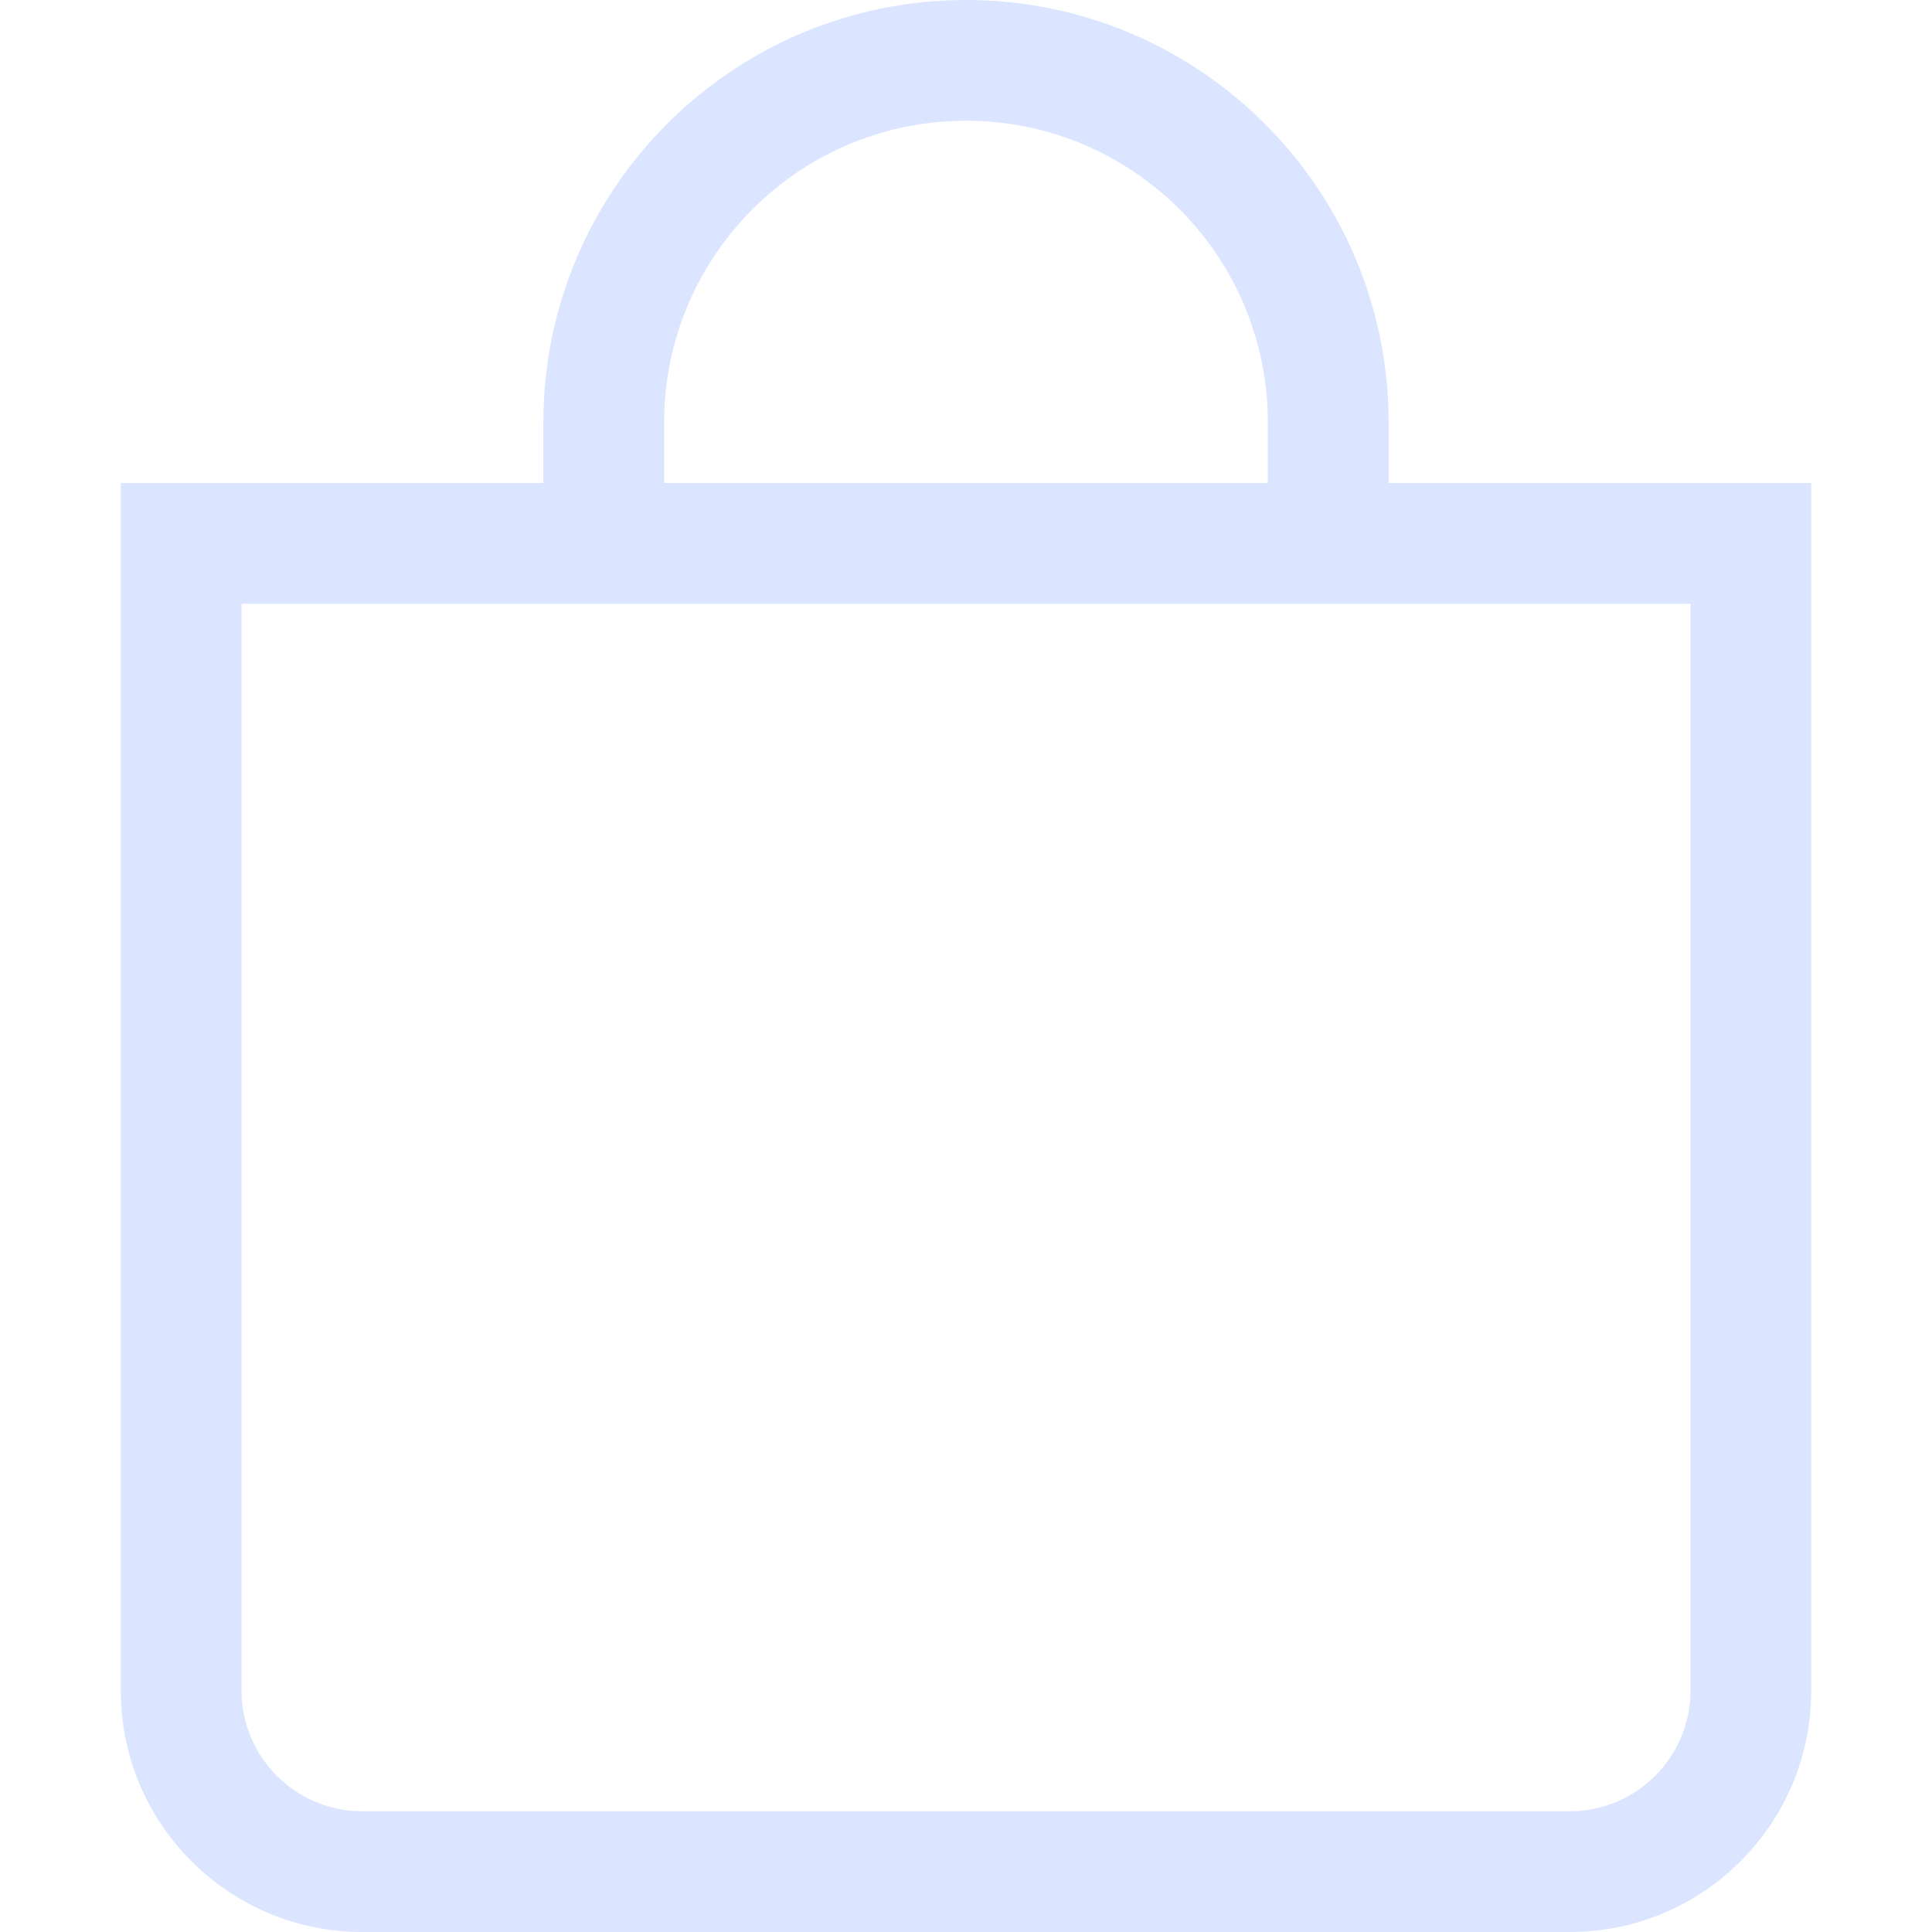
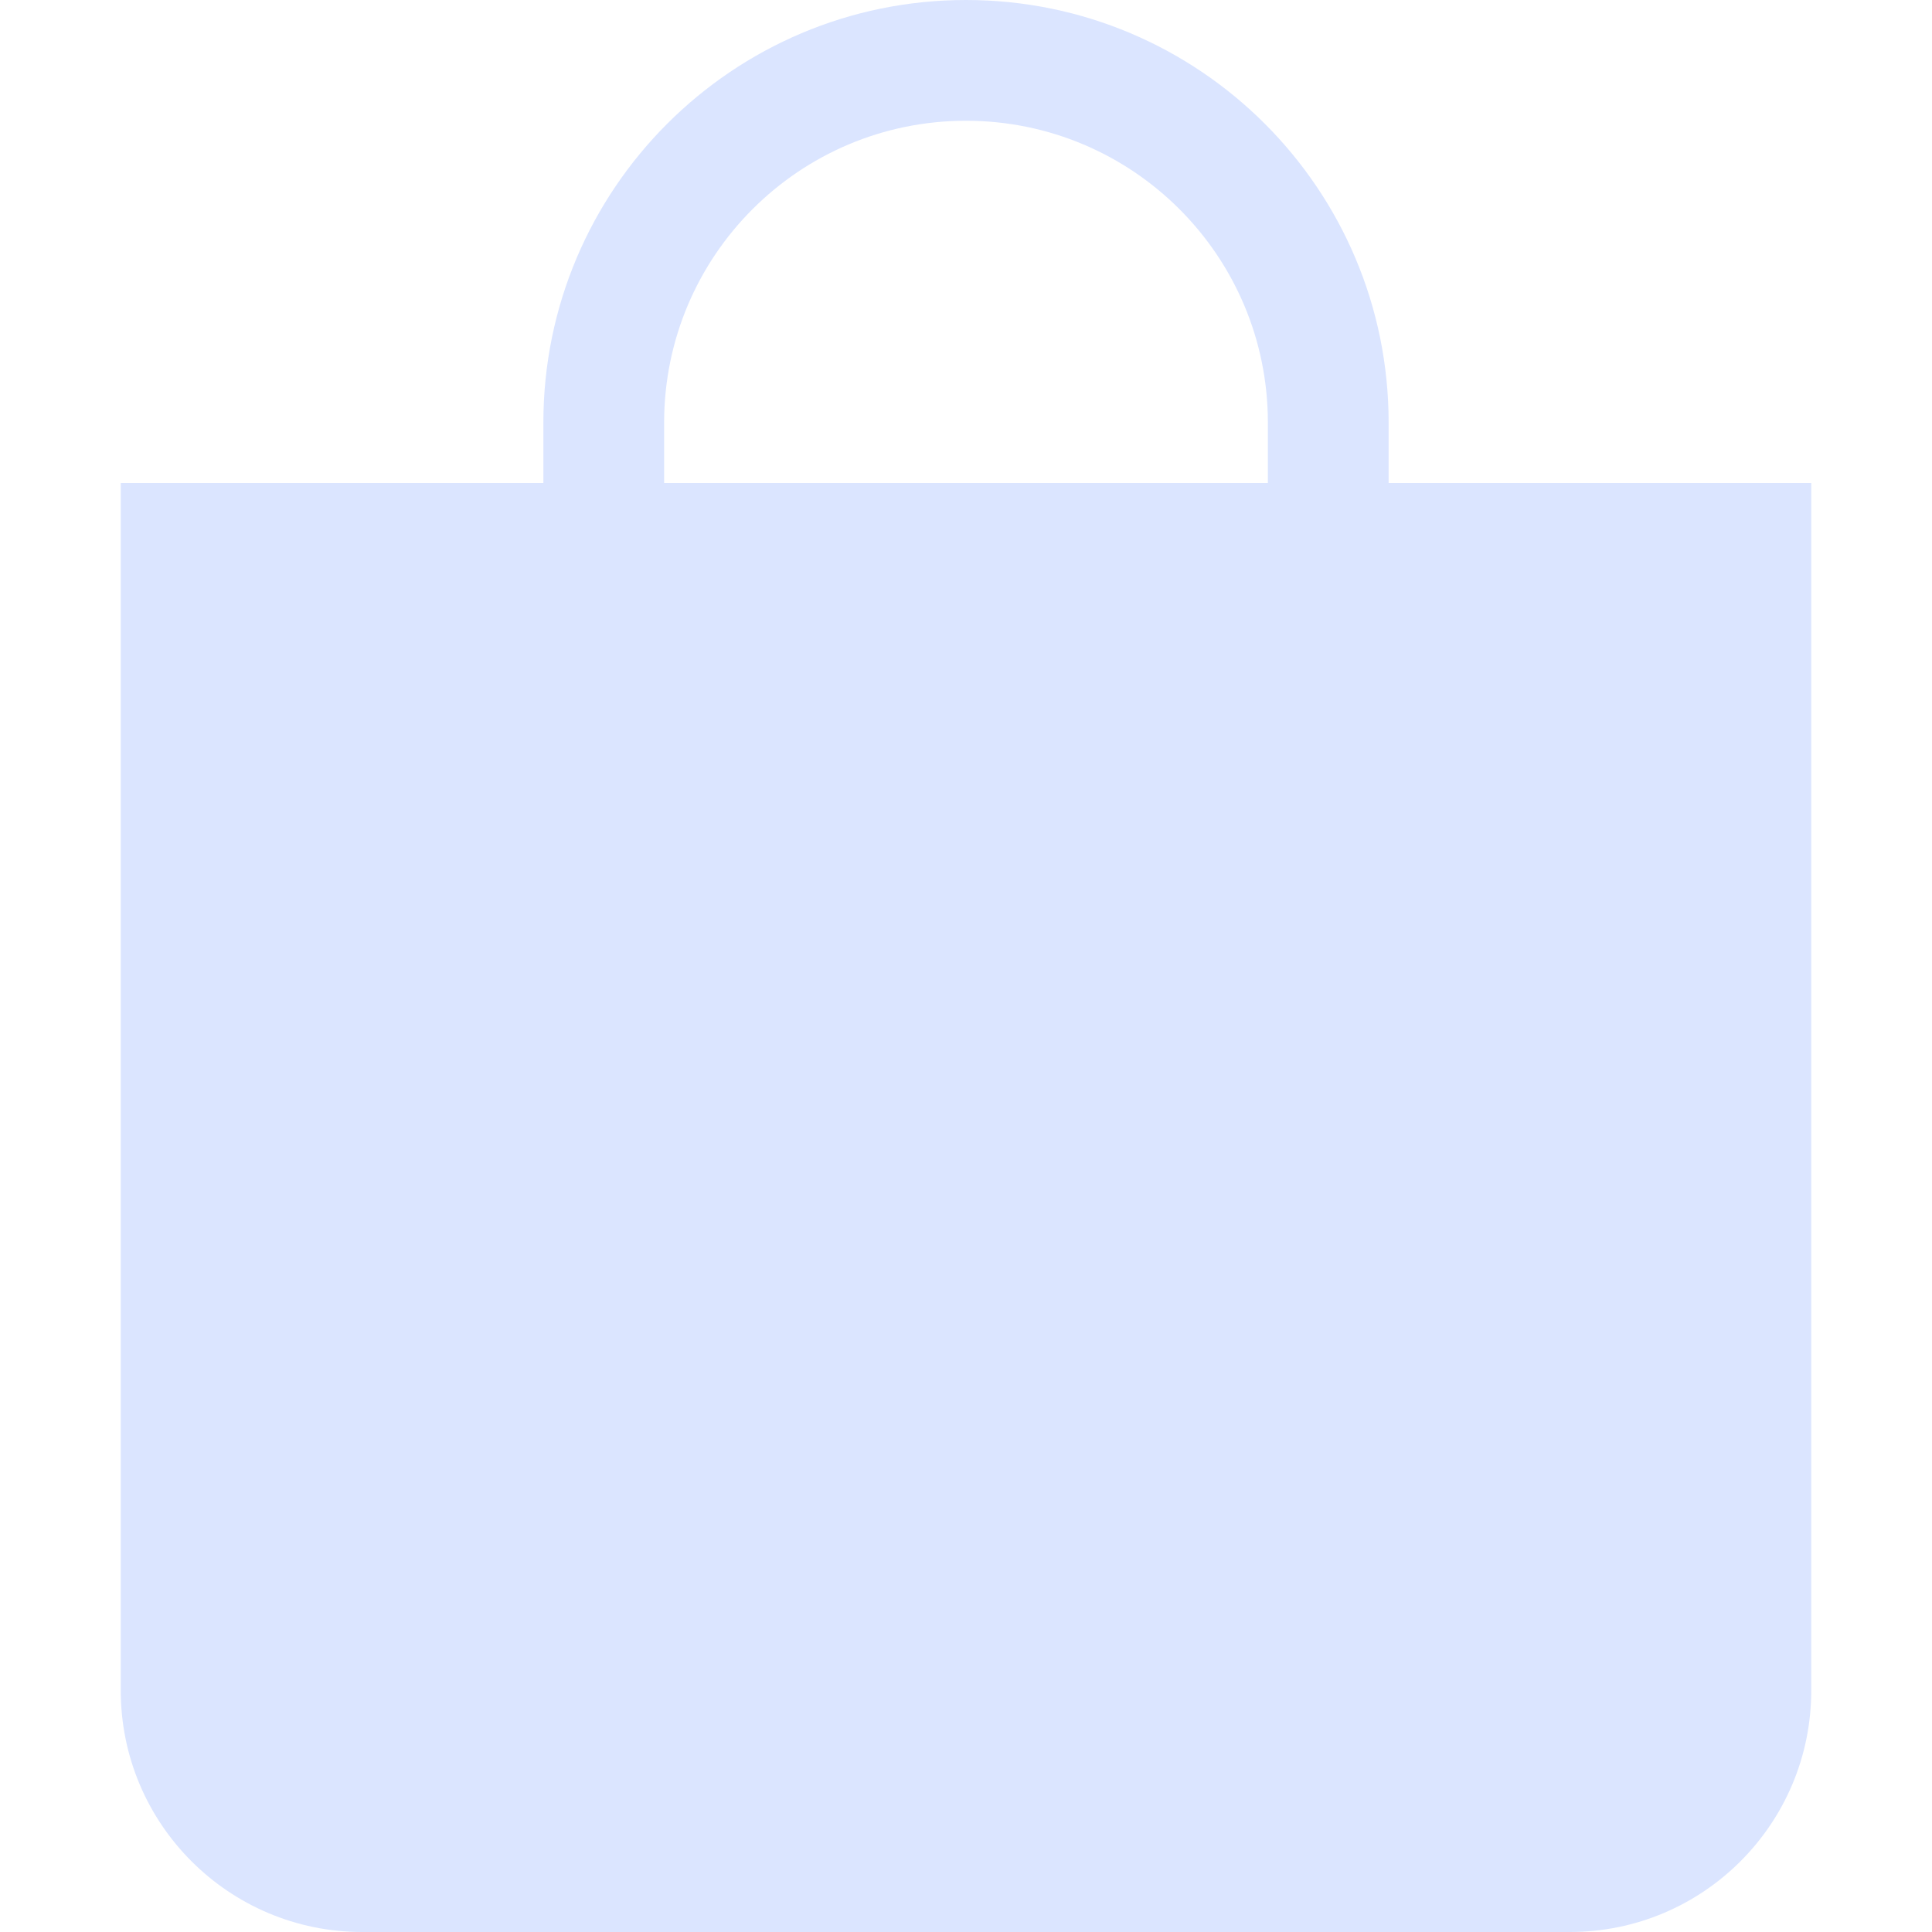
- <svg xmlns="http://www.w3.org/2000/svg" width="16" height="16" fill="#DBE5FF" class="bi bi-bag" viewBox="0 0 16 16">
-   <path d="M8 1a2.5 2.5 0 0 1 2.5 2.5V4h-5v-.5A2.5 2.5 0 0 1 8 1m3.5 3v-.5a3.5 3.5 0 1 0-7 0V4H1v10a2 2 0 0 0 2 2h10a2 2 0 0 0 2-2V4zM2 5h12v9a1 1 0 0 1-1 1H3a1 1 0 0 1-1-1z" />
+ <svg xmlns="http://www.w3.org/2000/svg" width="16" height="16" fill="#DBE5FF" class="bi bi-bag-fill" viewBox="0 0 16 16">
+   <path d="M8 1a2.5 2.5 0 0 1 2.5 2.5V4h-5v-.5A2.5 2.5 0 0 1 8 1m3.5 3v-.5a3.5 3.5 0 1 0-7 0V4H1v10a2 2 0 0 0 2 2h10a2 2 0 0 0 2-2V4z" />
</svg>
